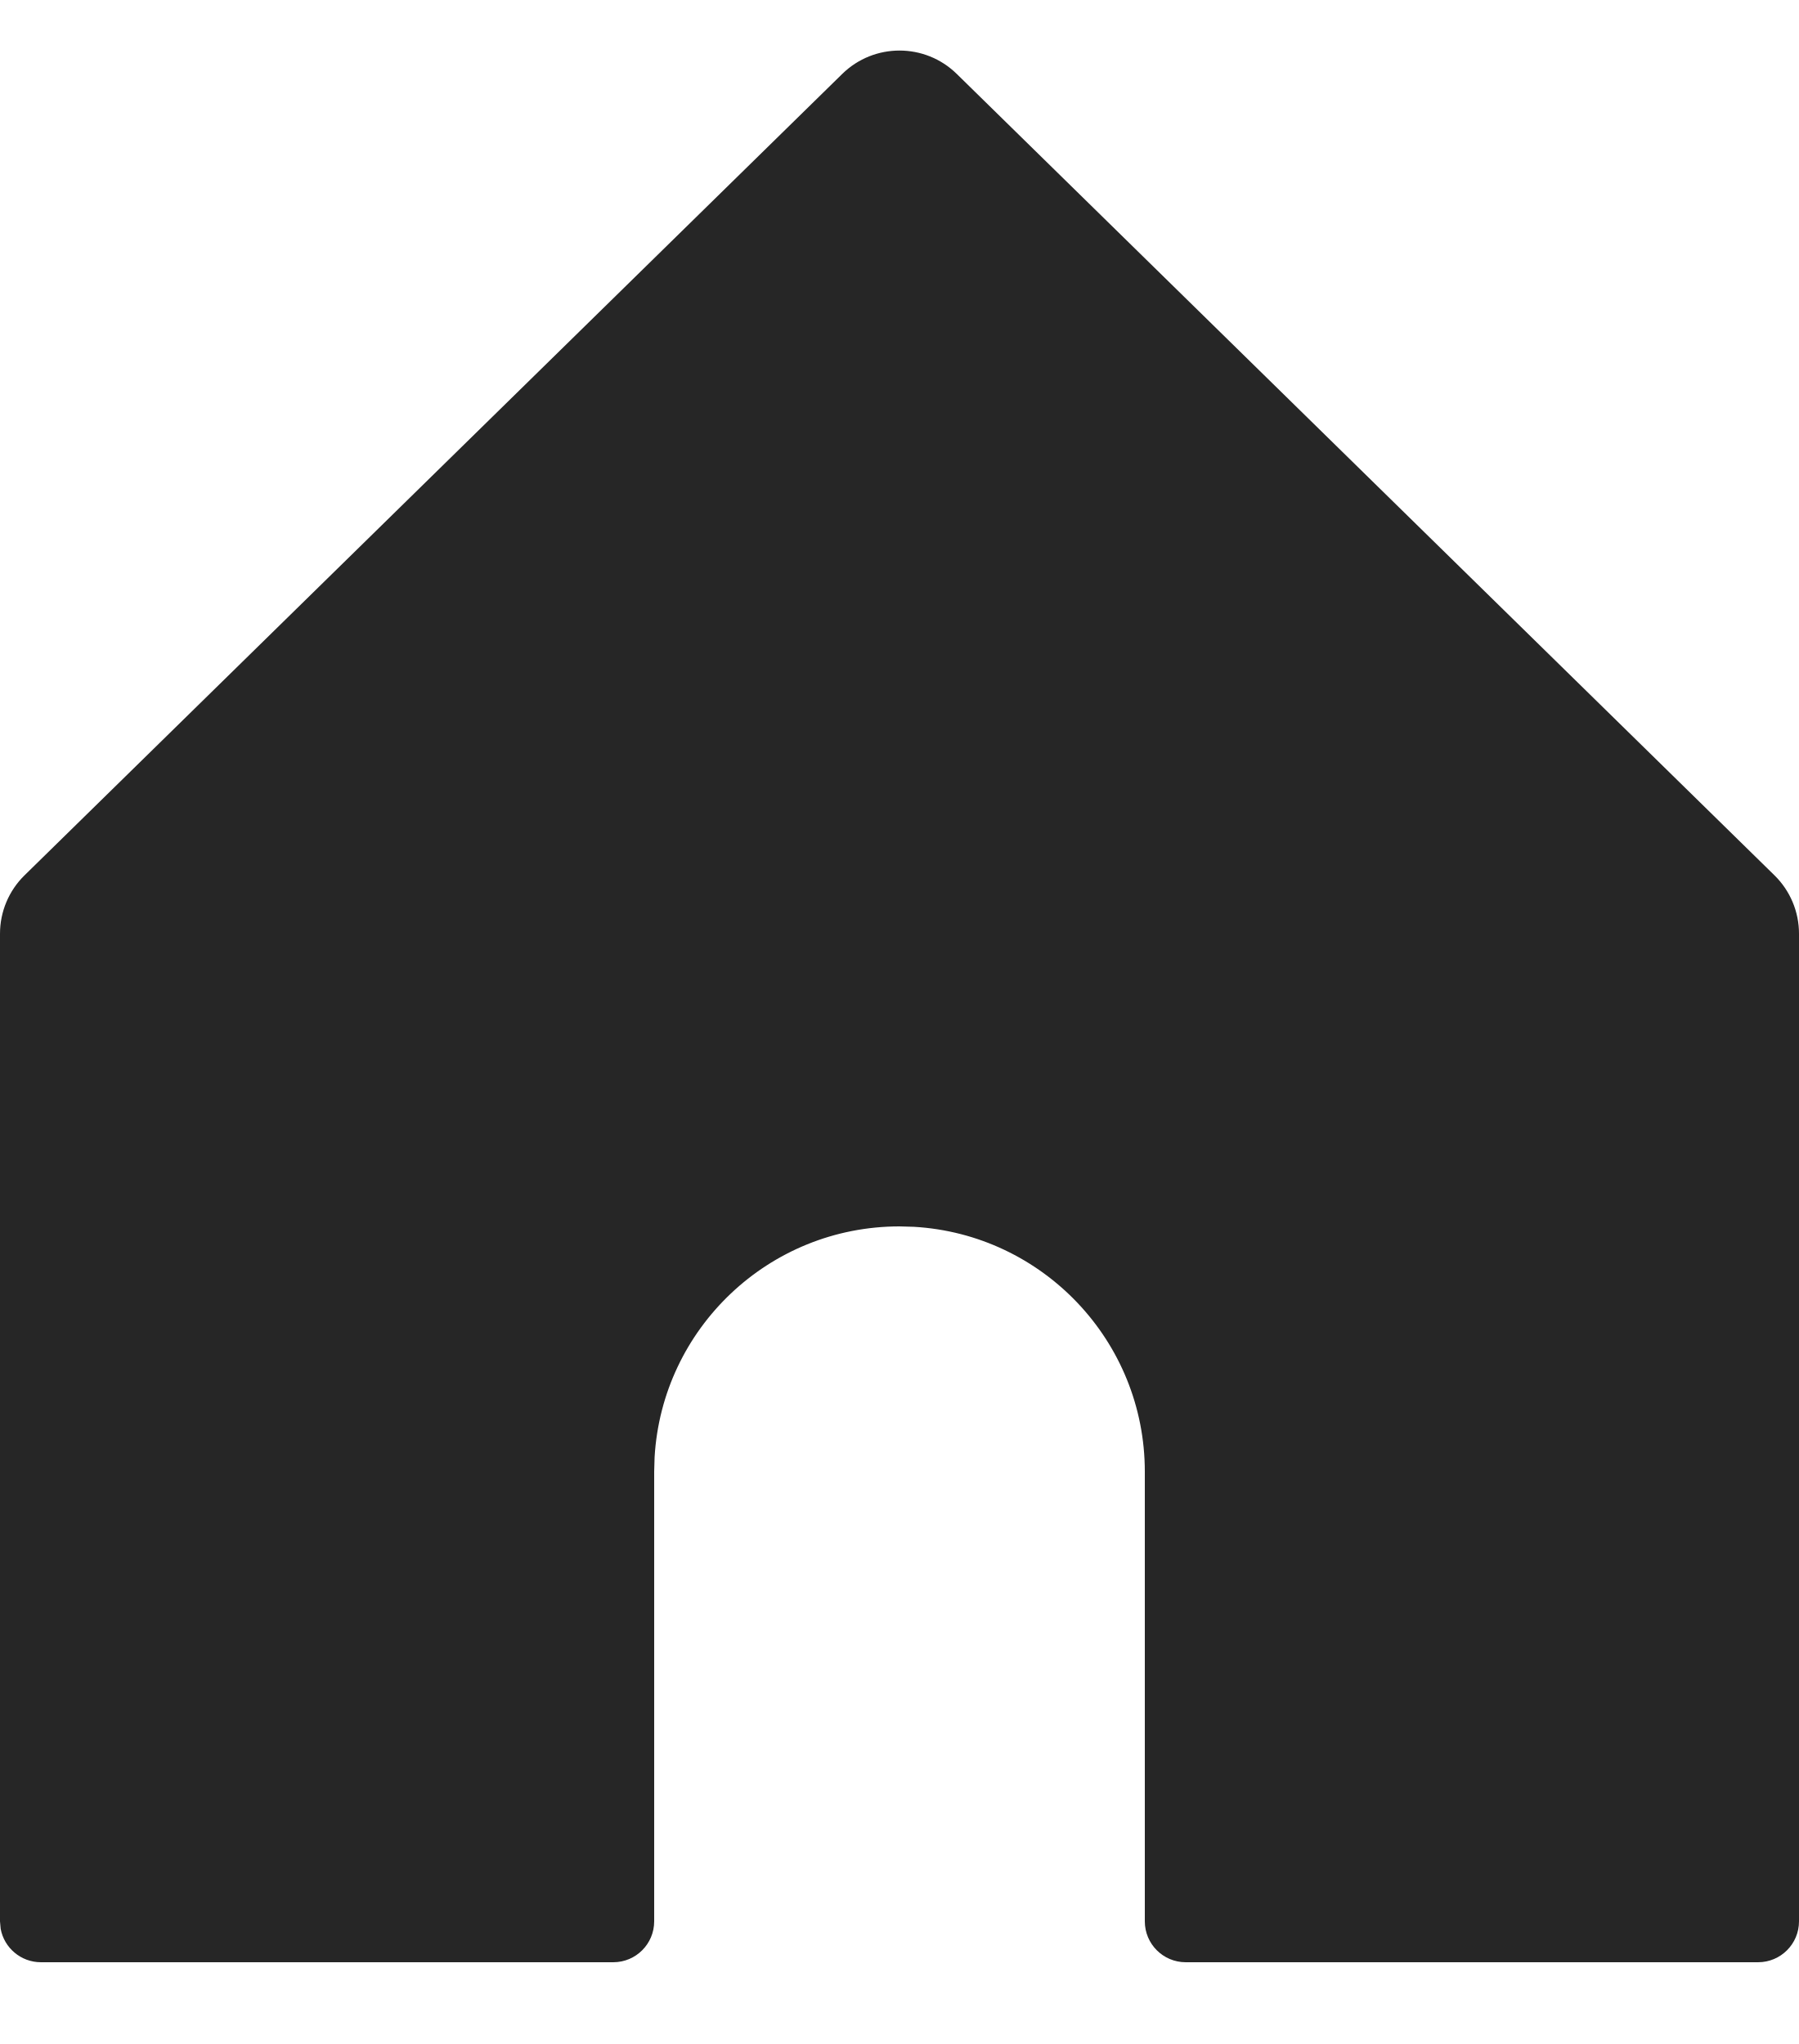
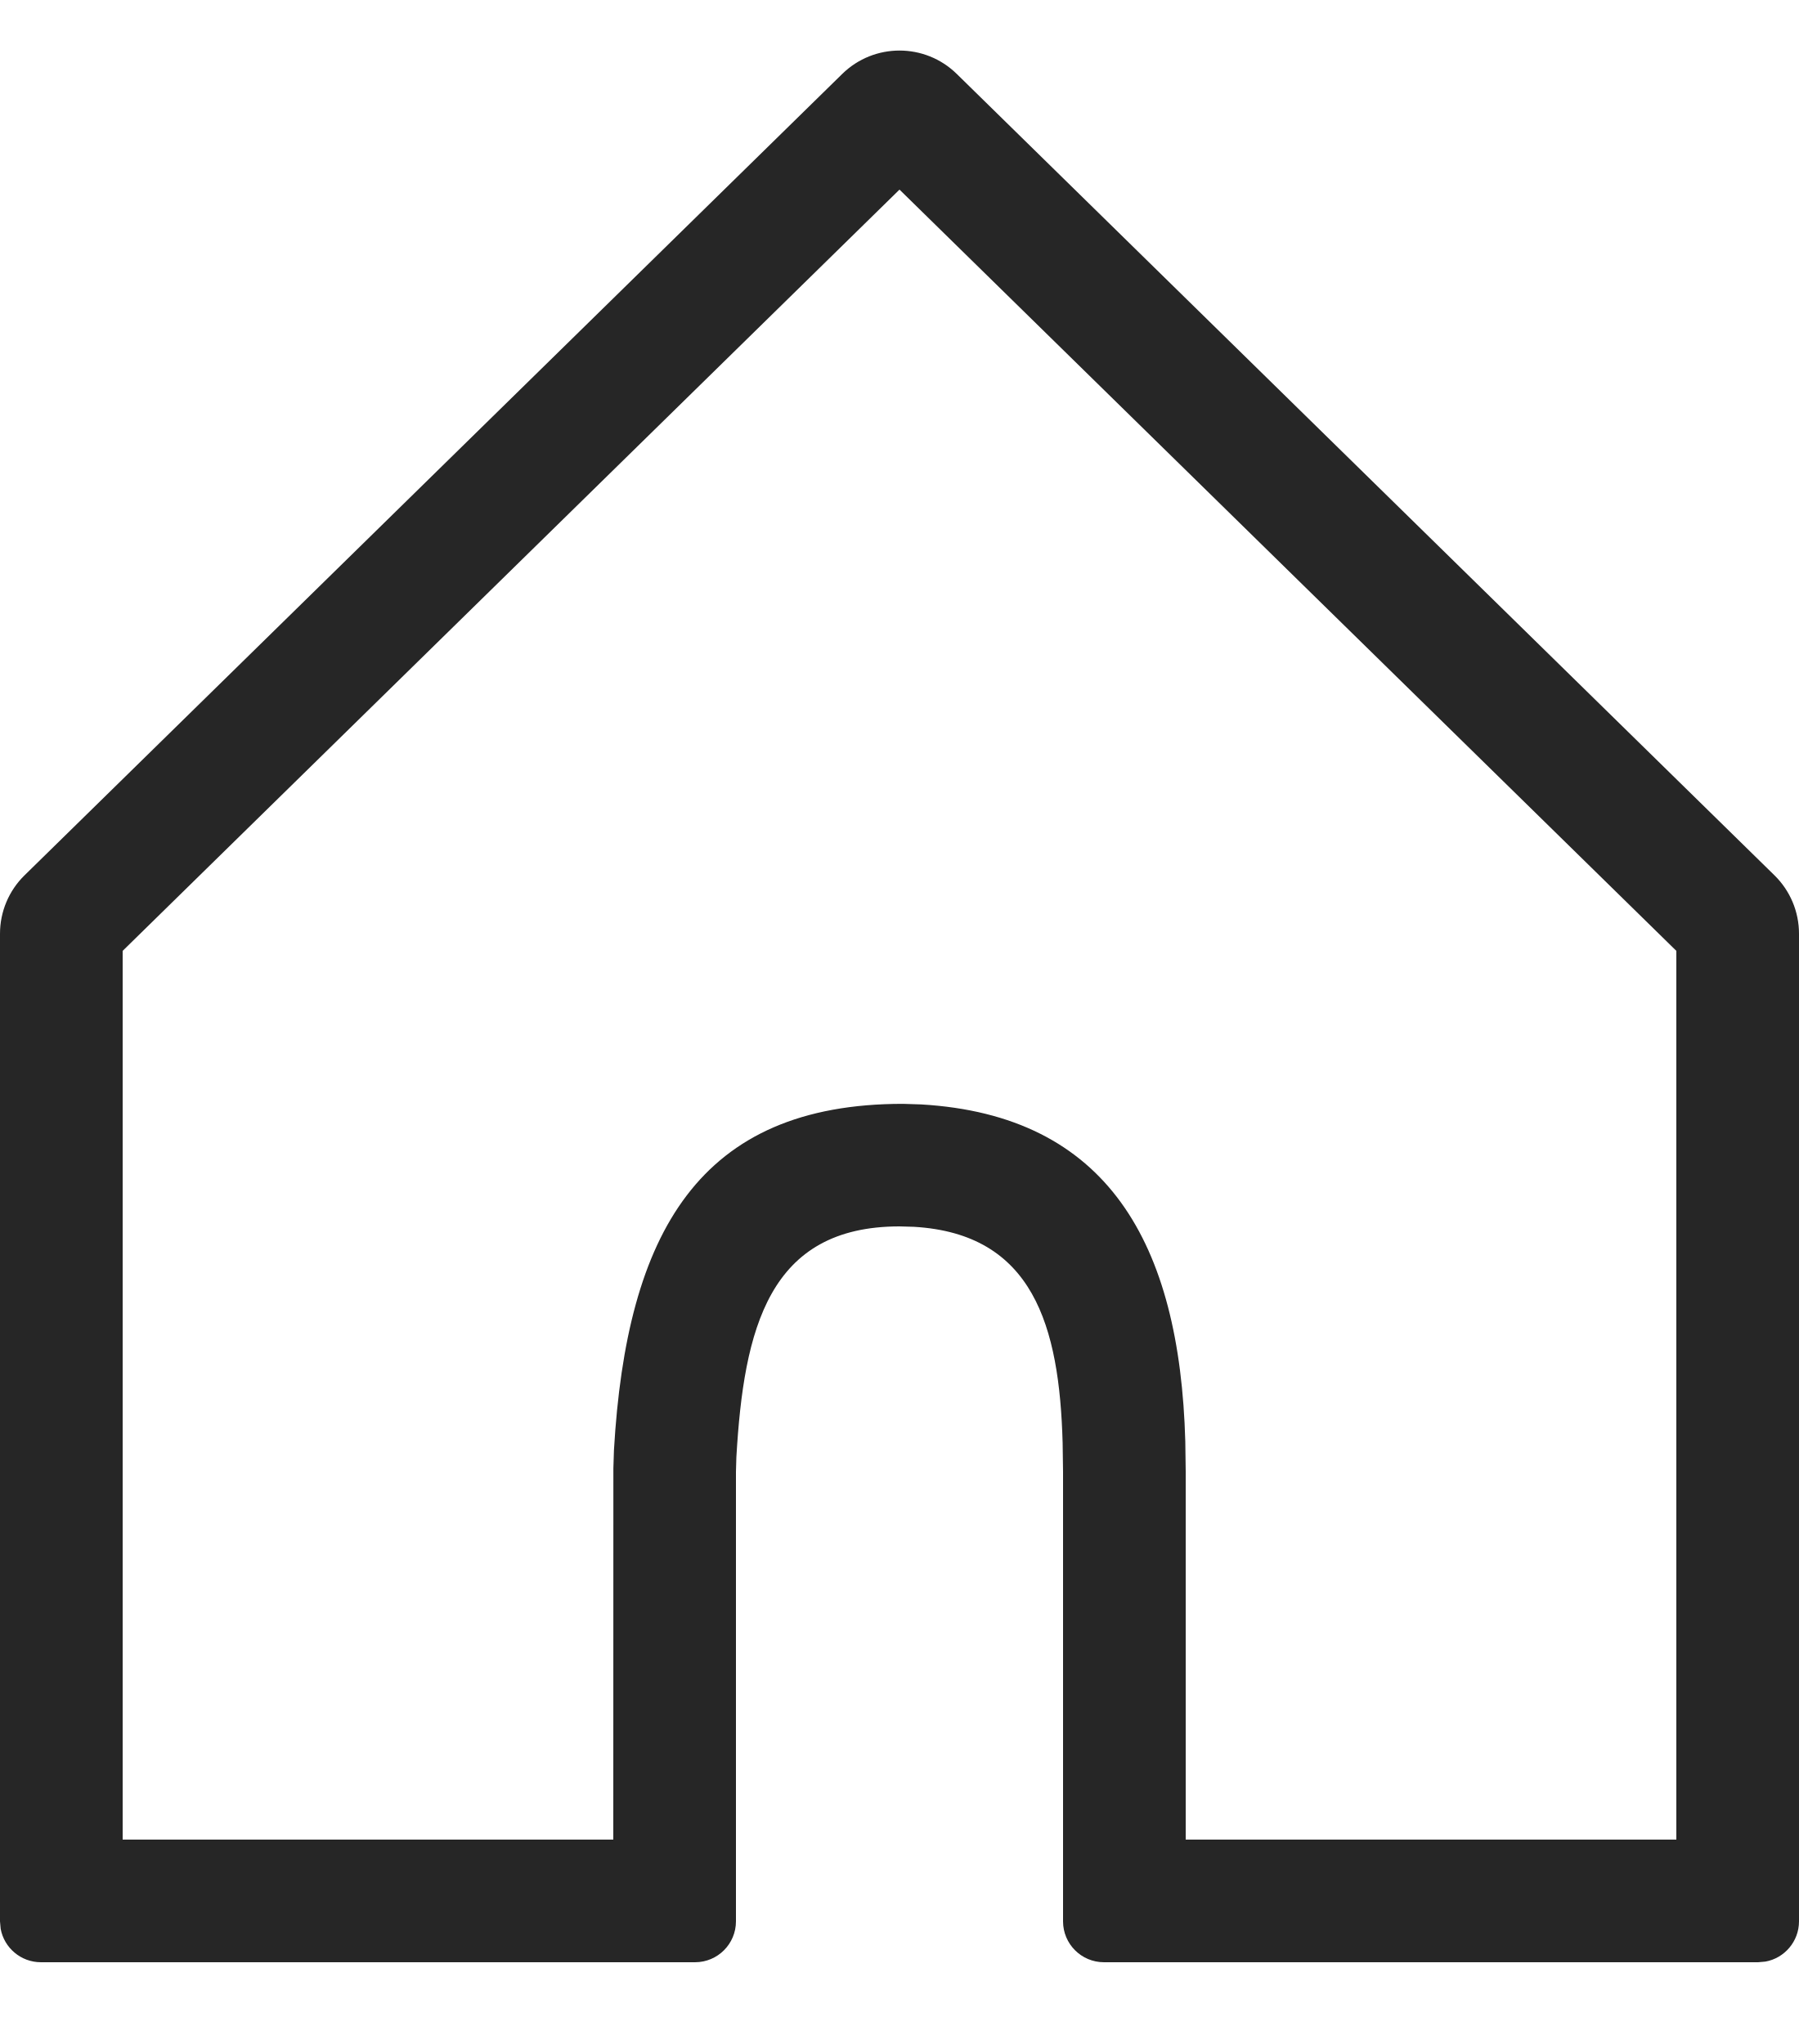
<svg xmlns="http://www.w3.org/2000/svg" width="22" height="25" viewBox="0 0 22 25" fill="none">
-   <path fill-rule="evenodd" clip-rule="evenodd" d="M11.7 0.904L21.7 10.706C21.892 10.894 22 11.151 22 11.42V23.5C22 23.776 21.776 24 21.5 24H14.5C14.224 24 14 23.776 14 23.5V18C14 16.402 12.751 15.096 11.176 15.005L11 15C9.402 15 8.096 16.249 8.005 17.824L8 18V23.5C8 23.776 7.776 24 7.5 24L0.5 24C0.255 24 0.05 23.823 0.008 23.59L0 23.5V11.42C0 11.151 0.108 10.894 0.3 10.706L10.3 0.904C10.689 0.523 11.311 0.523 11.7 0.904Z" fill="#262626" />
+   <path fill-rule="evenodd" clip-rule="evenodd" d="M21.7 10.706L11.7 0.904C11.311 0.523 10.689 0.523 10.3 0.904L0.3 10.706C0.108 10.894 0 11.151 0 11.42V23.5L0.008 23.59C0.05 23.823 0.255 24 0.5 24L8.5 24C8.776 24 9 23.776 9 23.5V18L9.005 17.824C9.096 16.249 9.402 15 11 15L11.176 15.005C12.634 15.09 12.956 16.215 12.995 17.65L13 18V23.5C13 23.776 13.224 24 13.5 24L21.5 24L21.59 23.992C21.823 23.95 22 23.745 22 23.5V11.42C22 11.151 21.892 10.894 21.7 10.706ZM1.5 11.63L11 2.319L20.5 11.63V22.5L14.5 22.5V18L14.495 17.631C14.428 15.201 13.542 13.64 11.263 13.508L11.043 13.501C8.551 13.5 7.662 15.075 7.508 17.737L7.501 17.957L7.5 22.5L1.5 22.5V11.63Z" fill="#262626" />
</svg>
